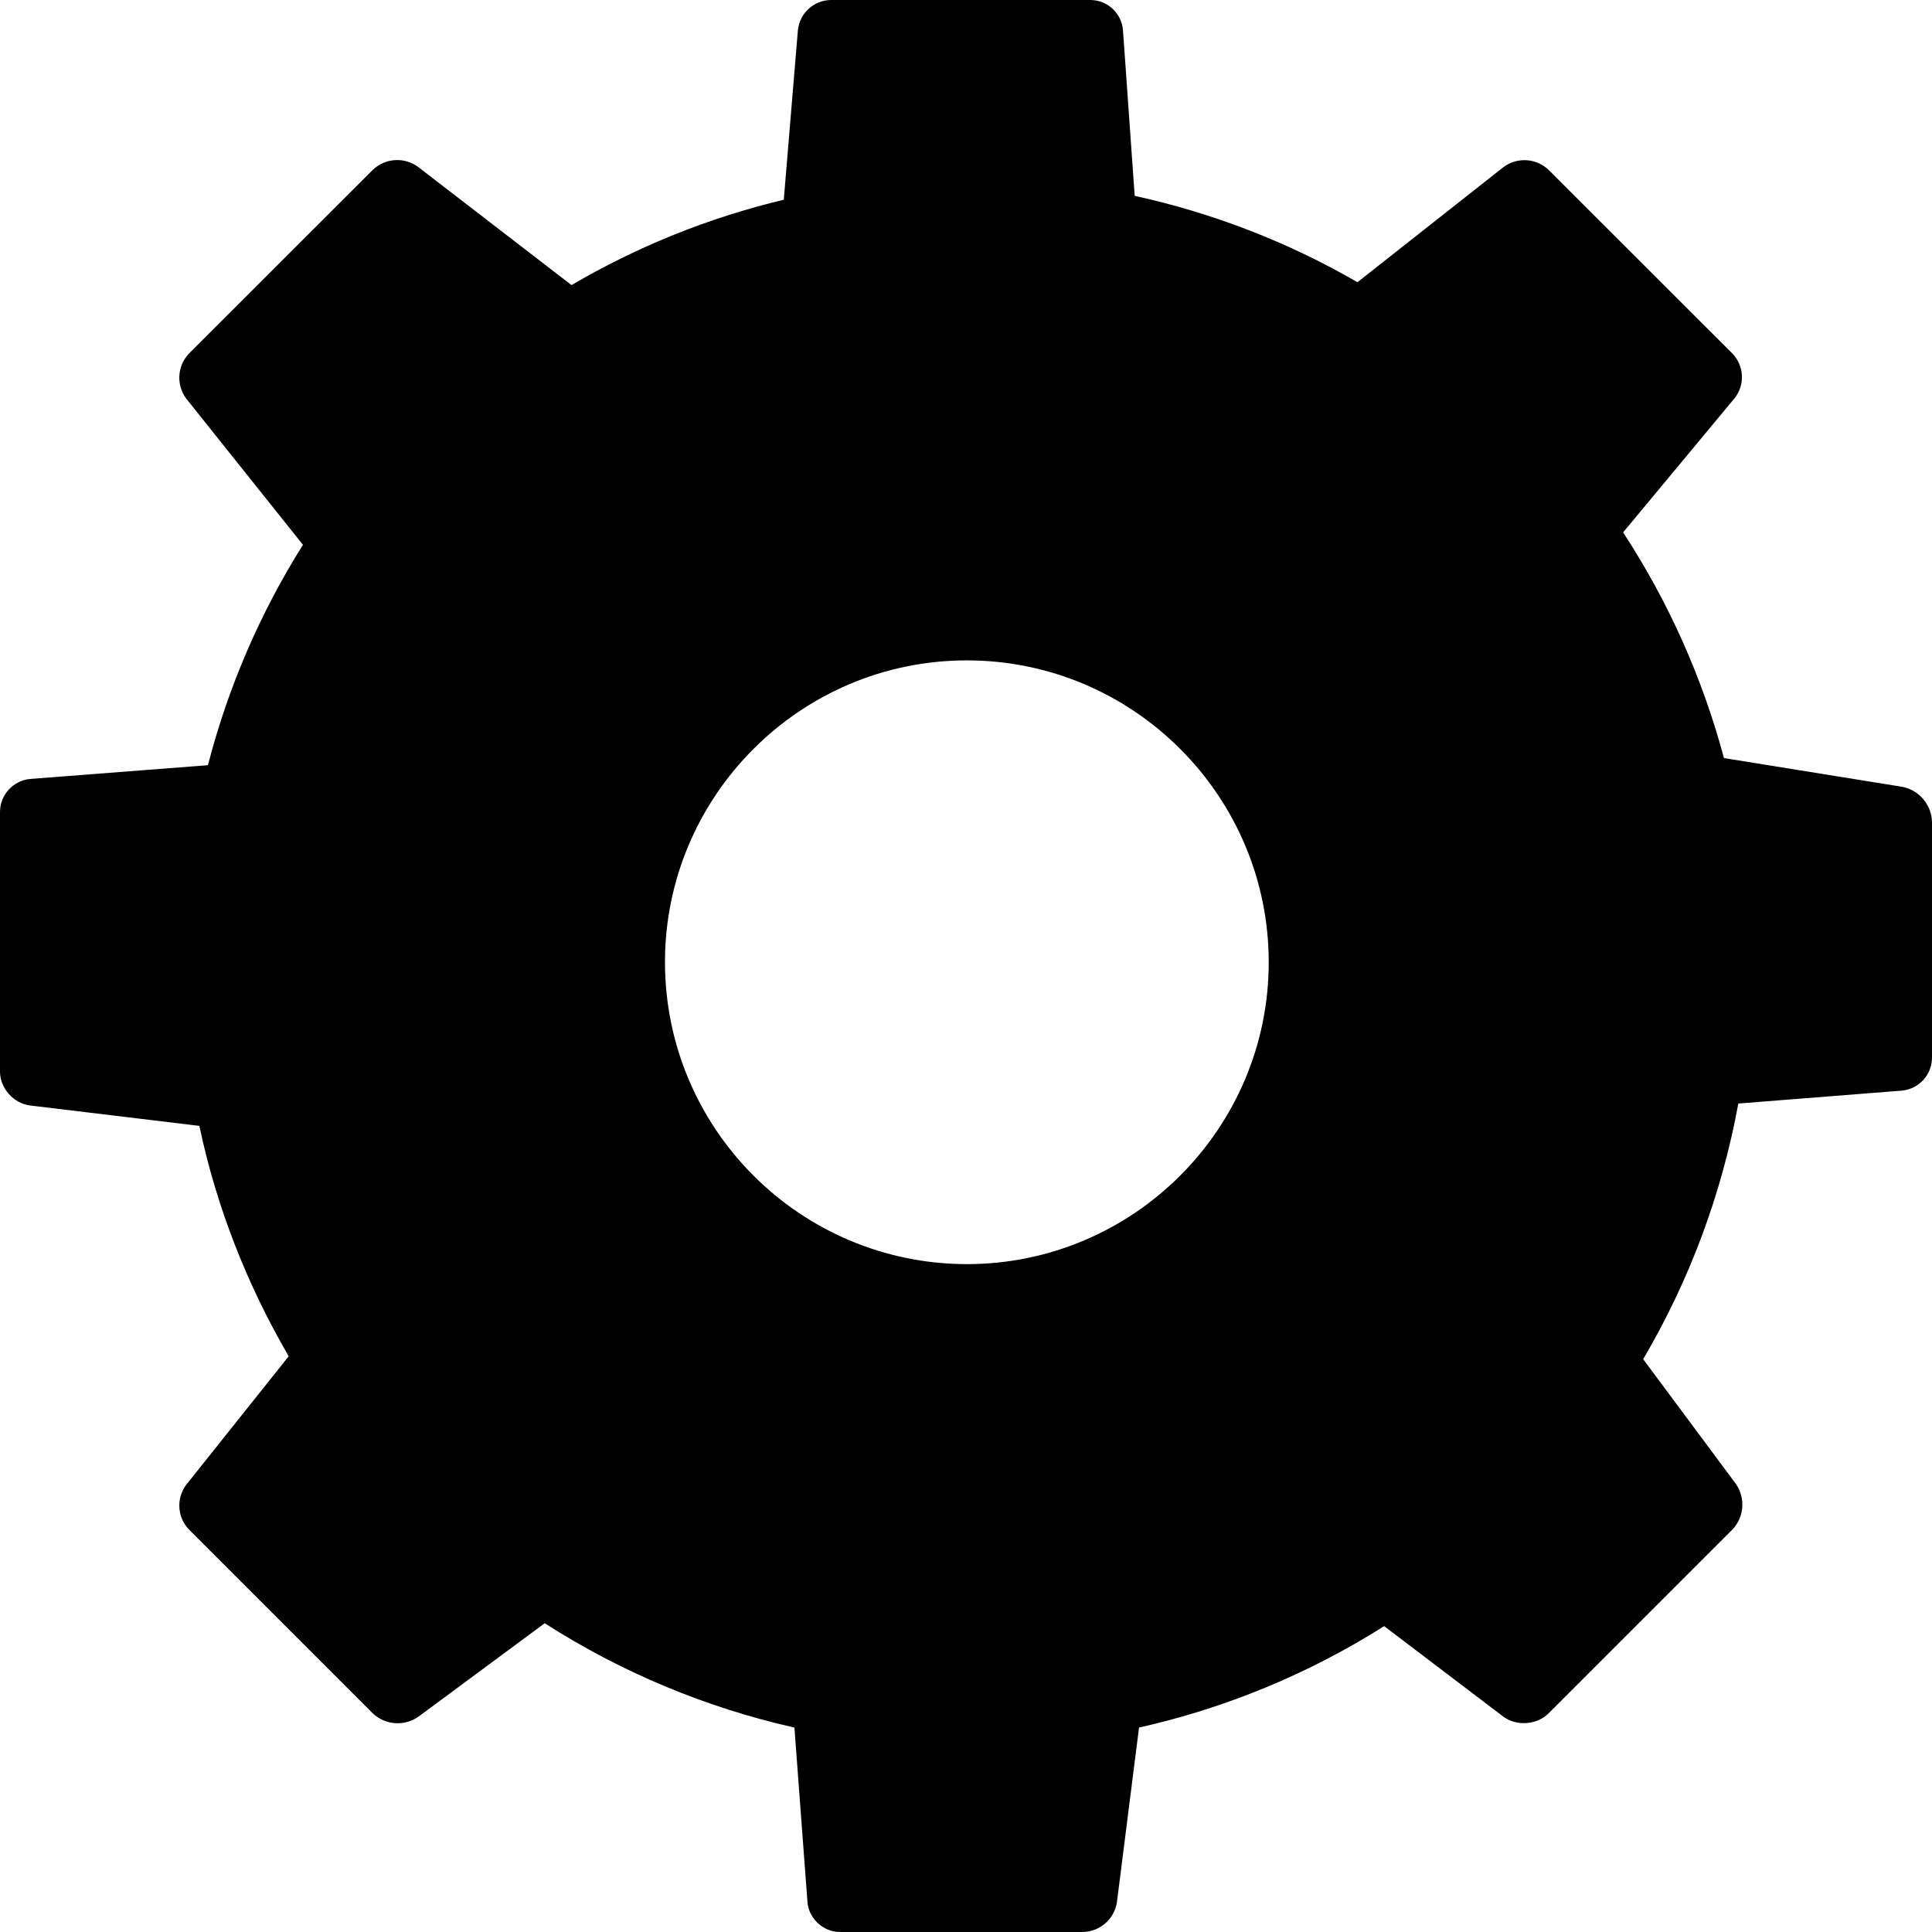
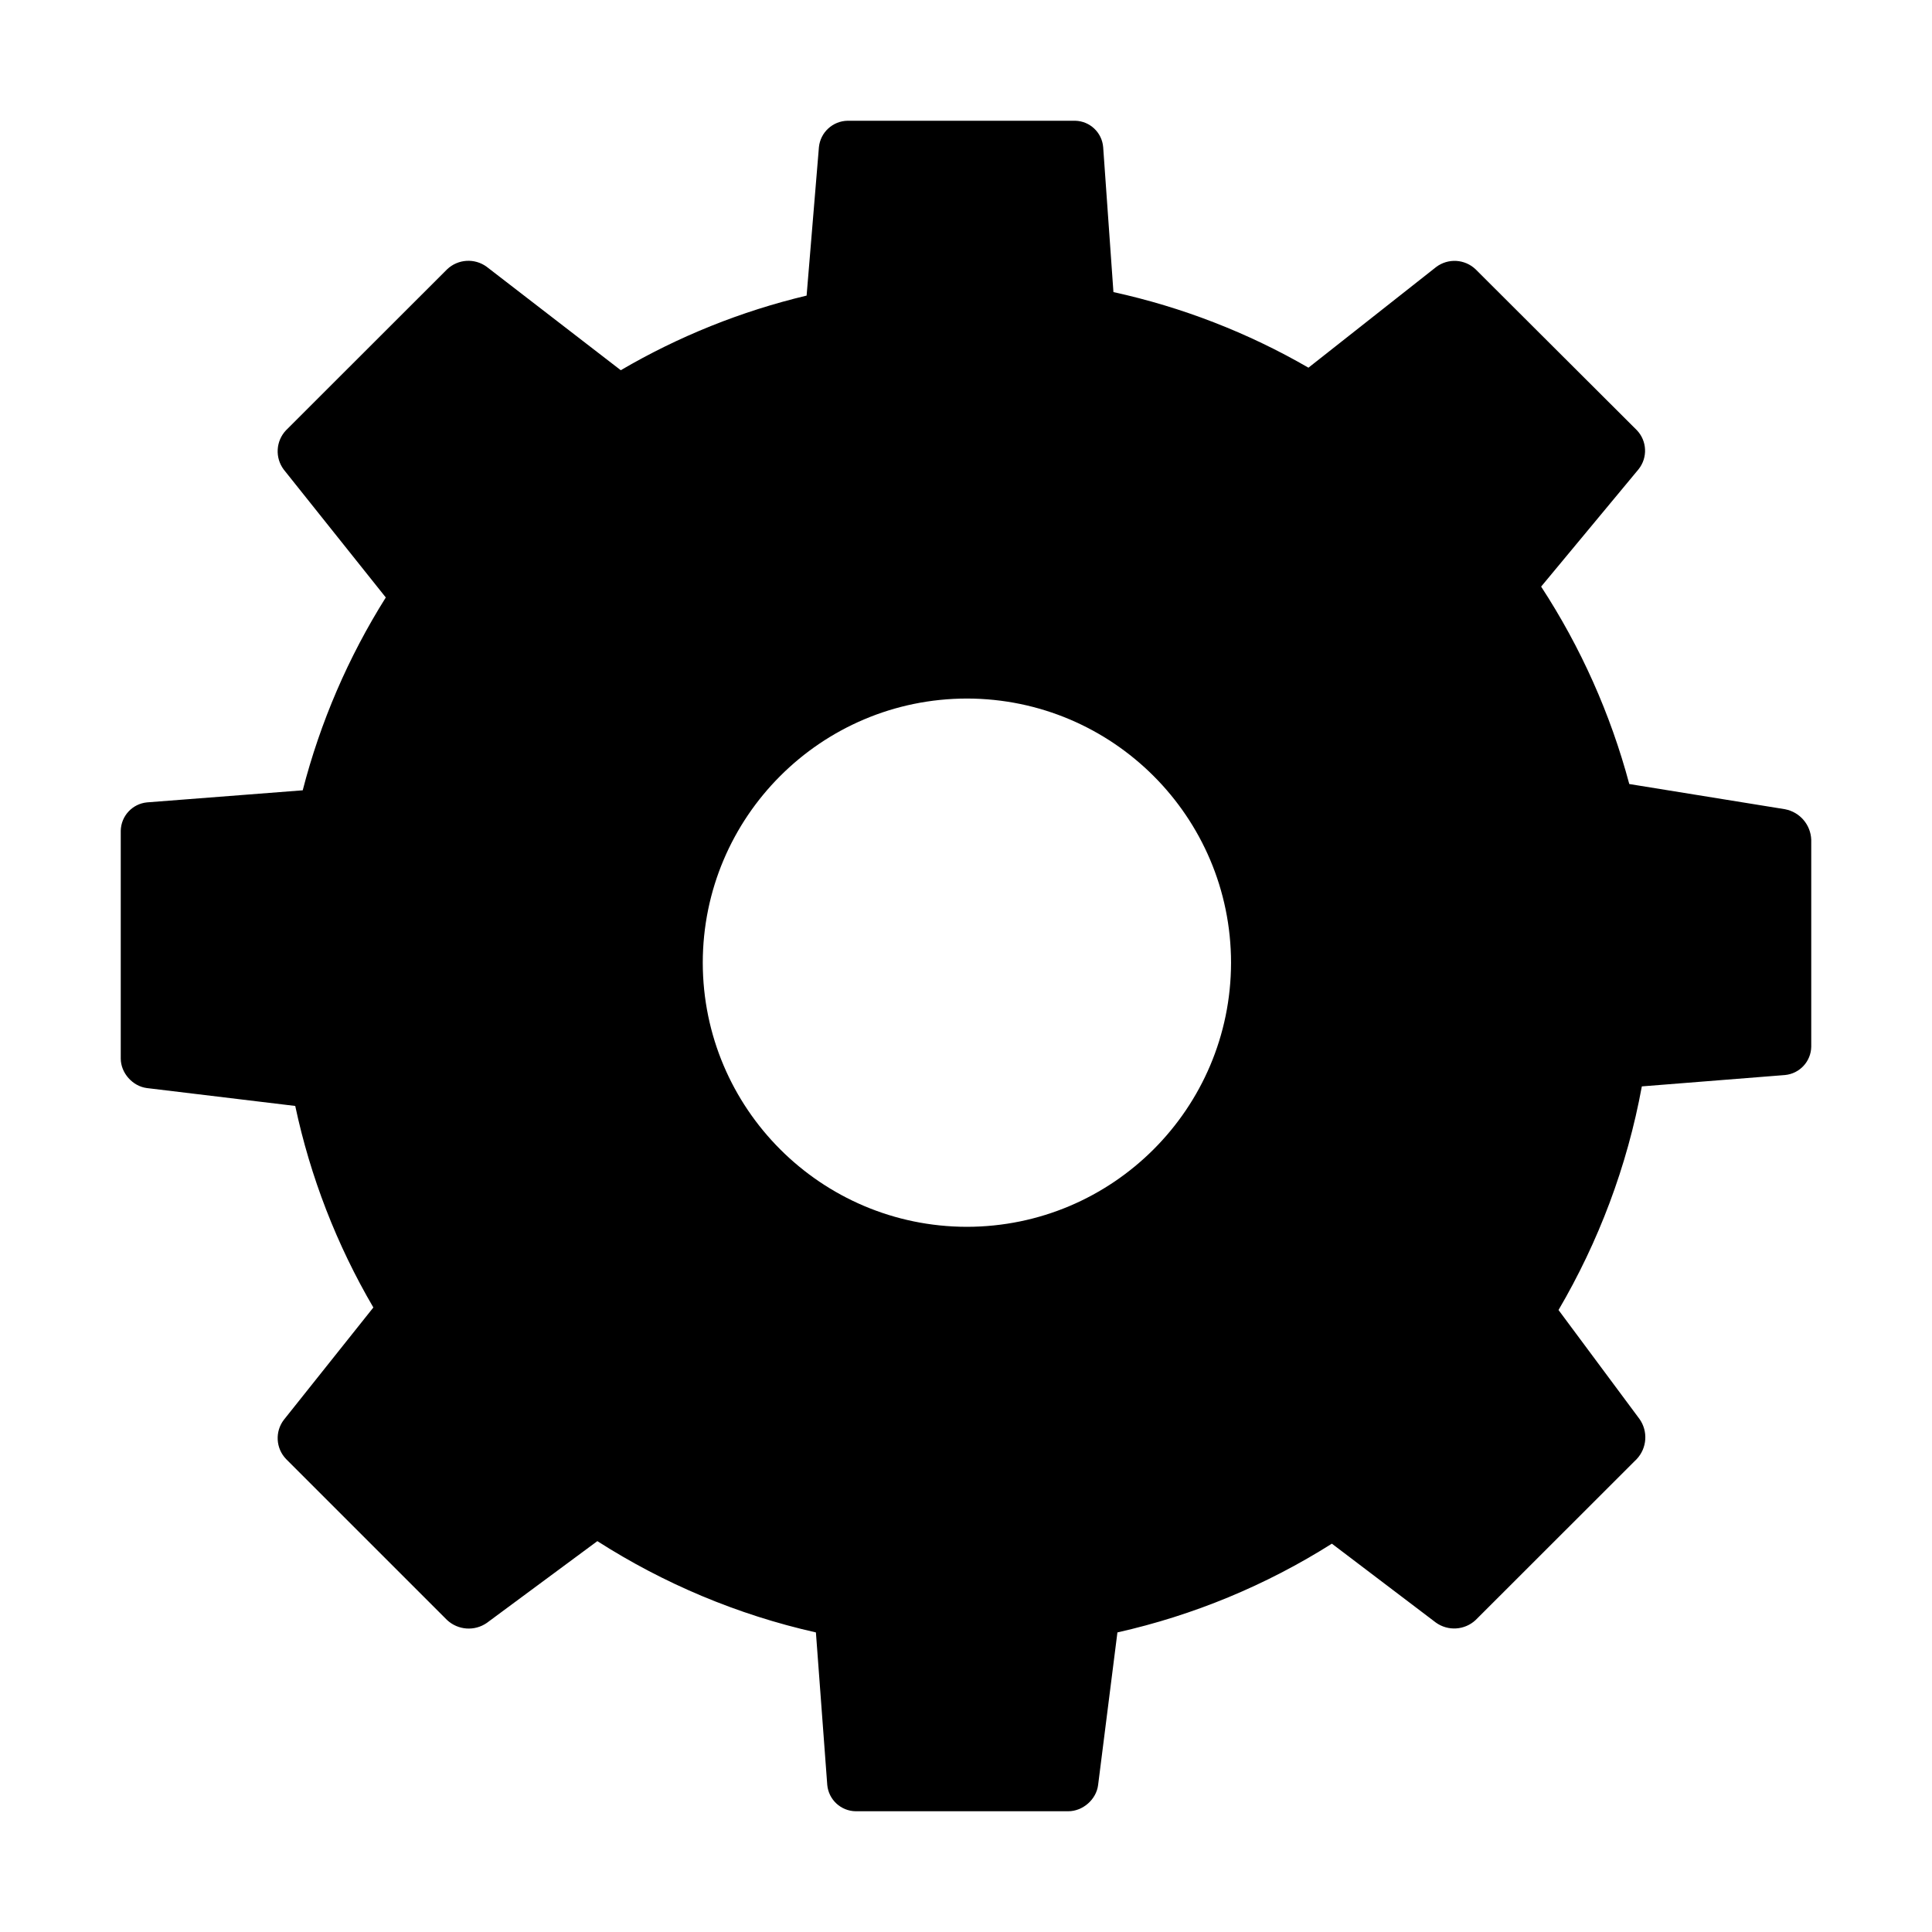
<svg xmlns="http://www.w3.org/2000/svg" viewBox="0 0 16 16">
-   <path d="M8.007 10.469a2.503 2.503 0 0 1-2.5-2.5c0-1.378 1.122-2.5 2.5-2.5s2.5 1.122 2.5 2.5-1.122 2.5-2.5 2.5m7.746-3.953l-1.476-.238a6.483 6.483 0 0 0-.835-1.869l.923-1.111a.281.281 0 0 0-.017-.369l-1.524-1.523a.29.29 0 0 0-.373-.022l-1.209.953a6.44 6.44 0 0 0-1.845-.715L9.3.25A.272.272 0 0 0 9.033 0H6.879a.278.278 0 0 0-.271.249l-.117 1.405c-.627.15-1.217.39-1.758.707l-1.271-.979a.292.292 0 0 0-.374.024L1.564 2.929a.29.29 0 0 0-.021.373l.966 1.21a6.457 6.457 0 0 0-.787 1.825l-1.473.114A.276.276 0 0 0 0 6.72v2.155c0 .137.112.263.248.28l1.403.169c.144.682.399 1.323.74 1.908l-.847 1.062a.287.287 0 0 0 .02.372l1.524 1.524a.3.3 0 0 0 .377.027l1.046-.774a6.47 6.47 0 0 0 2.068.864l.108 1.444c.01.137.131.249.268.249h2.013a.291.291 0 0 0 .282-.248l.183-1.445a6.438 6.438 0 0 0 2.03-.84l.985.748c.11.083.279.071.376-.025l1.524-1.524a.3.3 0 0 0 .027-.378l-.767-1.032a6.472 6.472 0 0 0 .788-2.117l1.355-.107A.275.275 0 0 0 16 8.763V6.806a.305.305 0 0 0-.247-.29" />
+   <path d="M8.006 10.16A2.19 2.19 0 0 1 5.82 7.973a2.19 2.19 0 0 1 2.187-2.188 2.19 2.19 0 0 1 2.188 2.188 2.19 2.19 0 0 1-2.188 2.187m6.778-3.458l-1.292-.209a5.673 5.673 0 0 0-.73-1.635l.807-.972a.246.246 0 0 0-.014-.323L12.22 2.23a.253.253 0 0 0-.326-.019l-1.058.834a5.634 5.634 0 0 0-1.615-.626l-.085-1.2A.238.238 0 0 0 8.904 1H7.019a.243.243 0 0 0-.237.218l-.102 1.23a5.63 5.63 0 0 0-1.539.618L4.03 2.209a.256.256 0 0 0-.327.021L2.369 3.563a.253.253 0 0 0-.019.326l.845 1.059a5.65 5.65 0 0 0-.688 1.597l-1.29.1A.241.241 0 0 0 1 6.88v1.886c0 .12.098.23.217.245l1.228.148a5.62 5.62 0 0 0 .647 1.669l-.741.93a.25.25 0 0 0 .018.325l1.333 1.333a.263.263 0 0 0 .33.024l.915-.677c.547.35 1.157.609 1.81.756l.094 1.263a.24.24 0 0 0 .235.218h1.761c.12 0 .232-.097.247-.217l.16-1.264a5.634 5.634 0 0 0 1.776-.735l.862.654a.26.26 0 0 0 .329-.022l1.334-1.333a.263.263 0 0 0 .023-.331l-.671-.903c.33-.563.568-1.187.69-1.852l1.185-.094A.24.24 0 0 0 15 8.668V6.955a.267.267 0 0 0-.216-.253" />
</svg>
